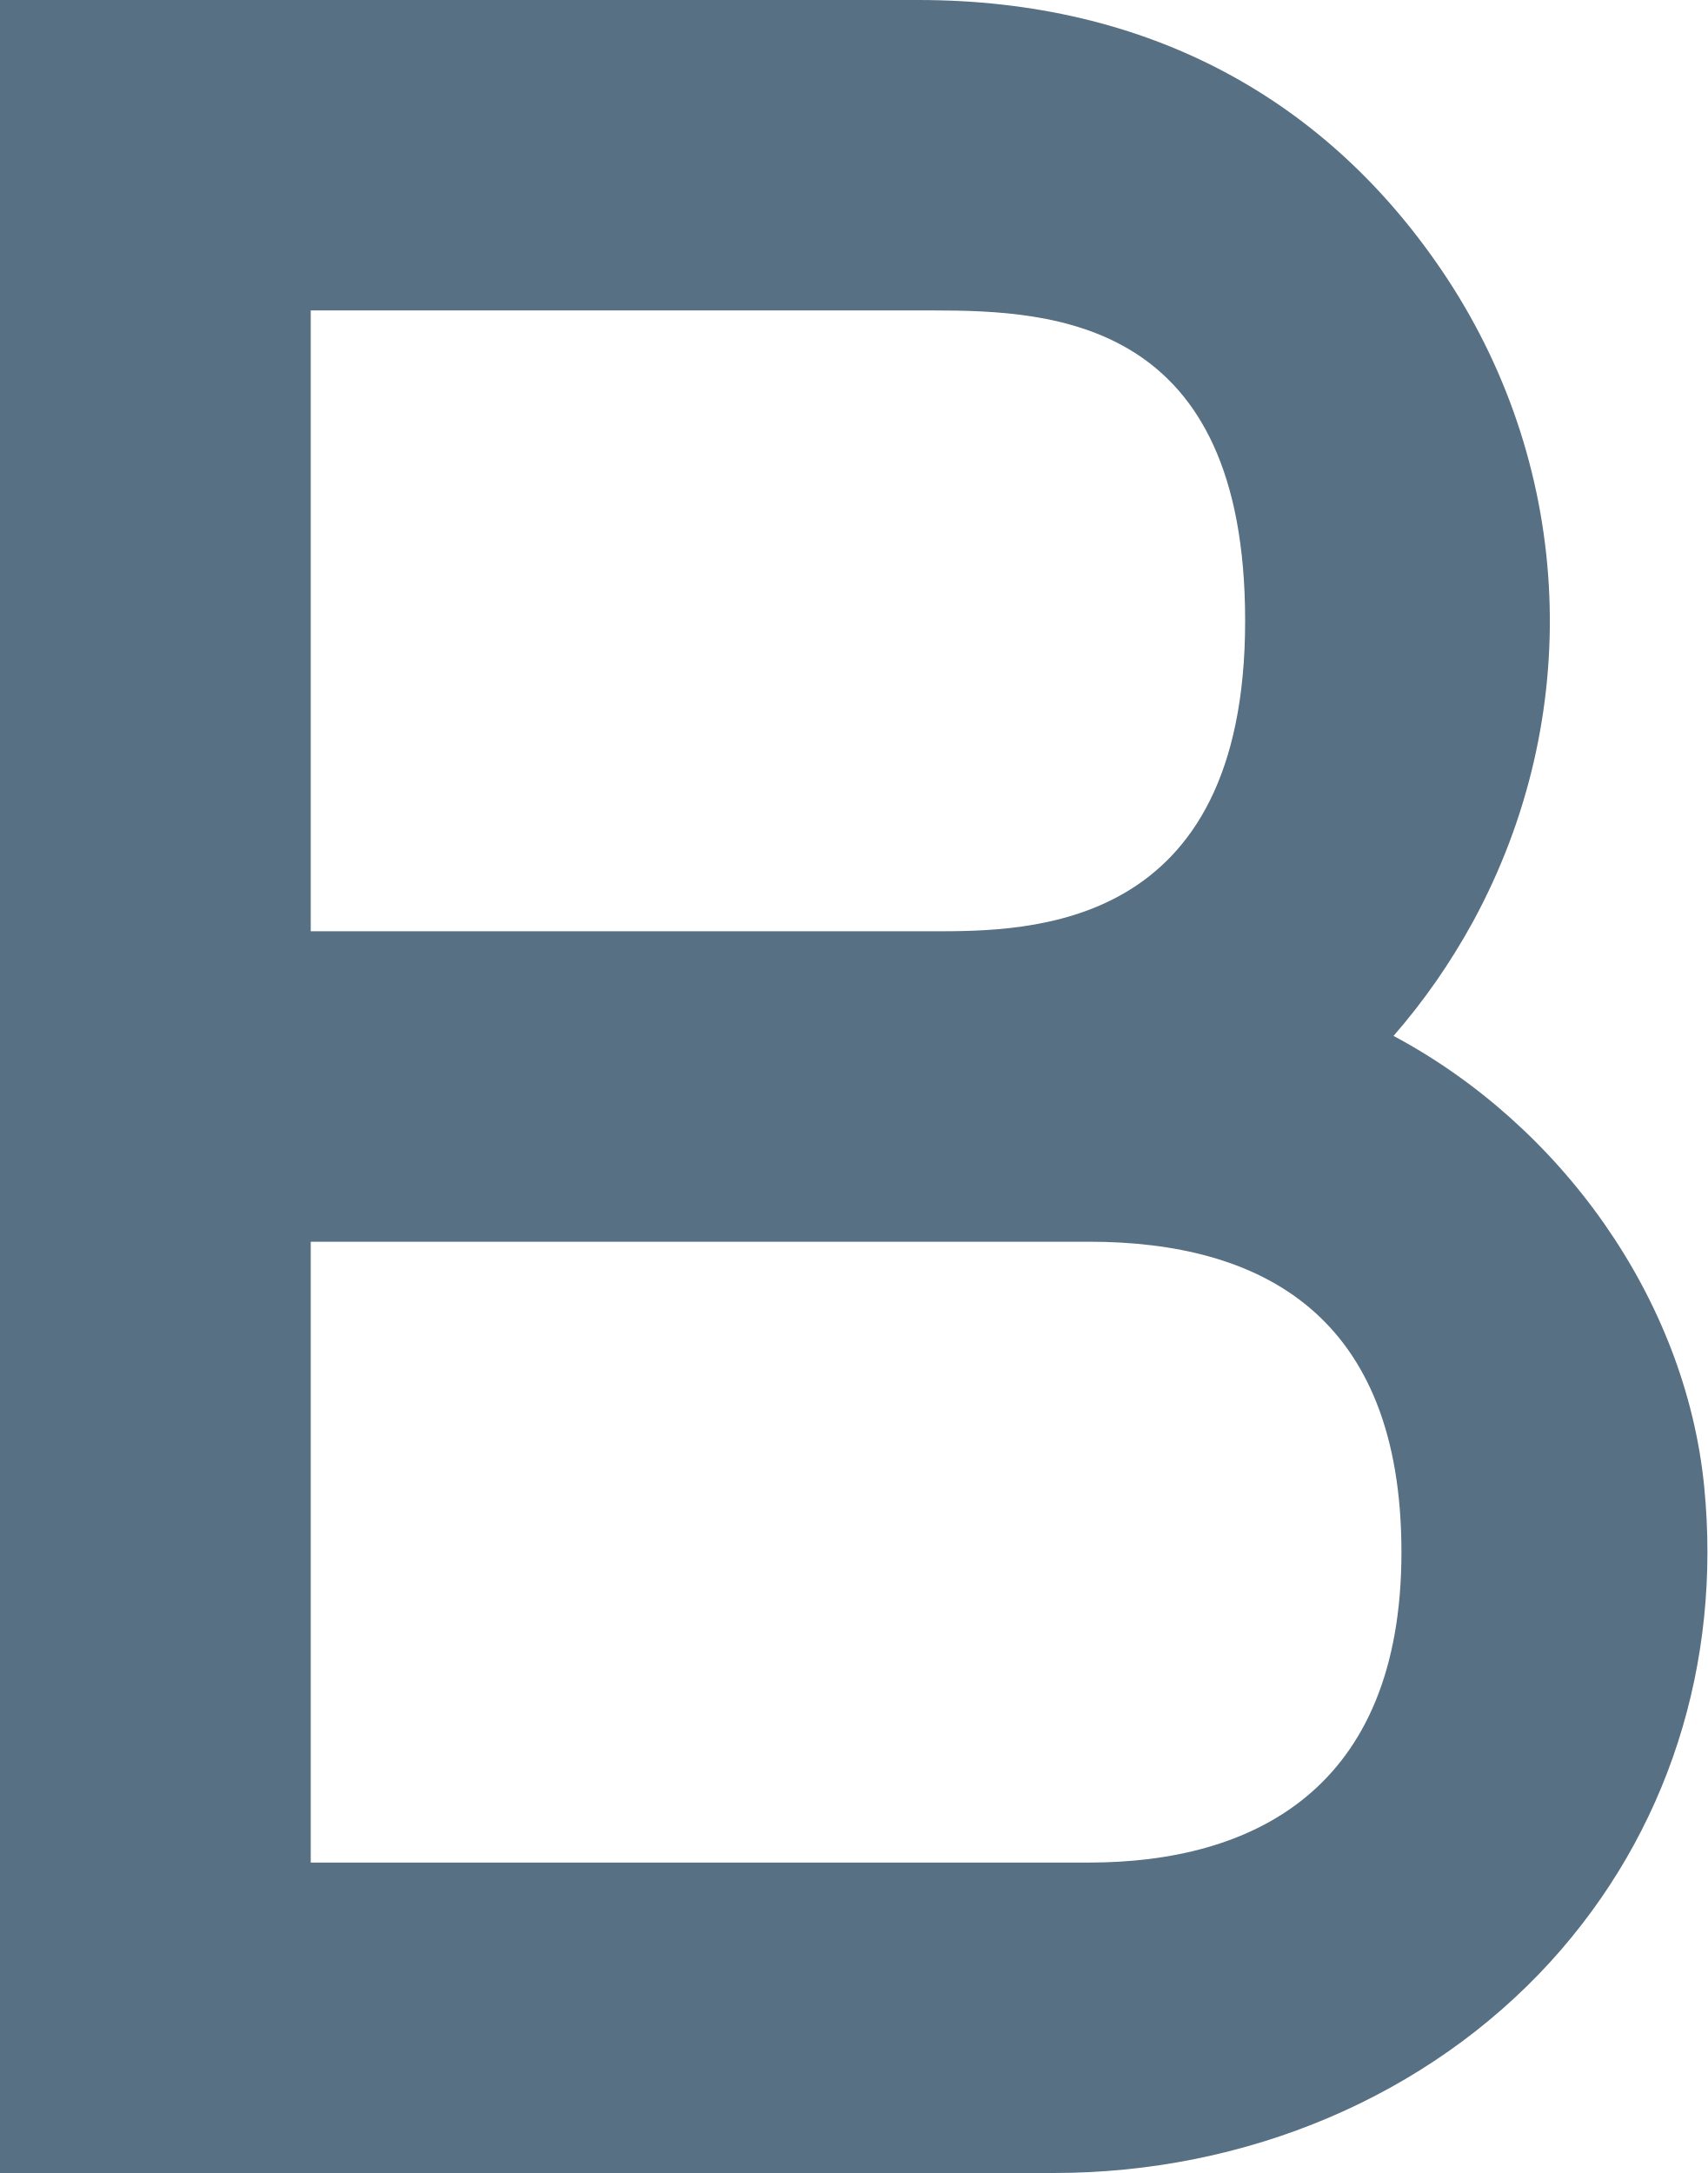
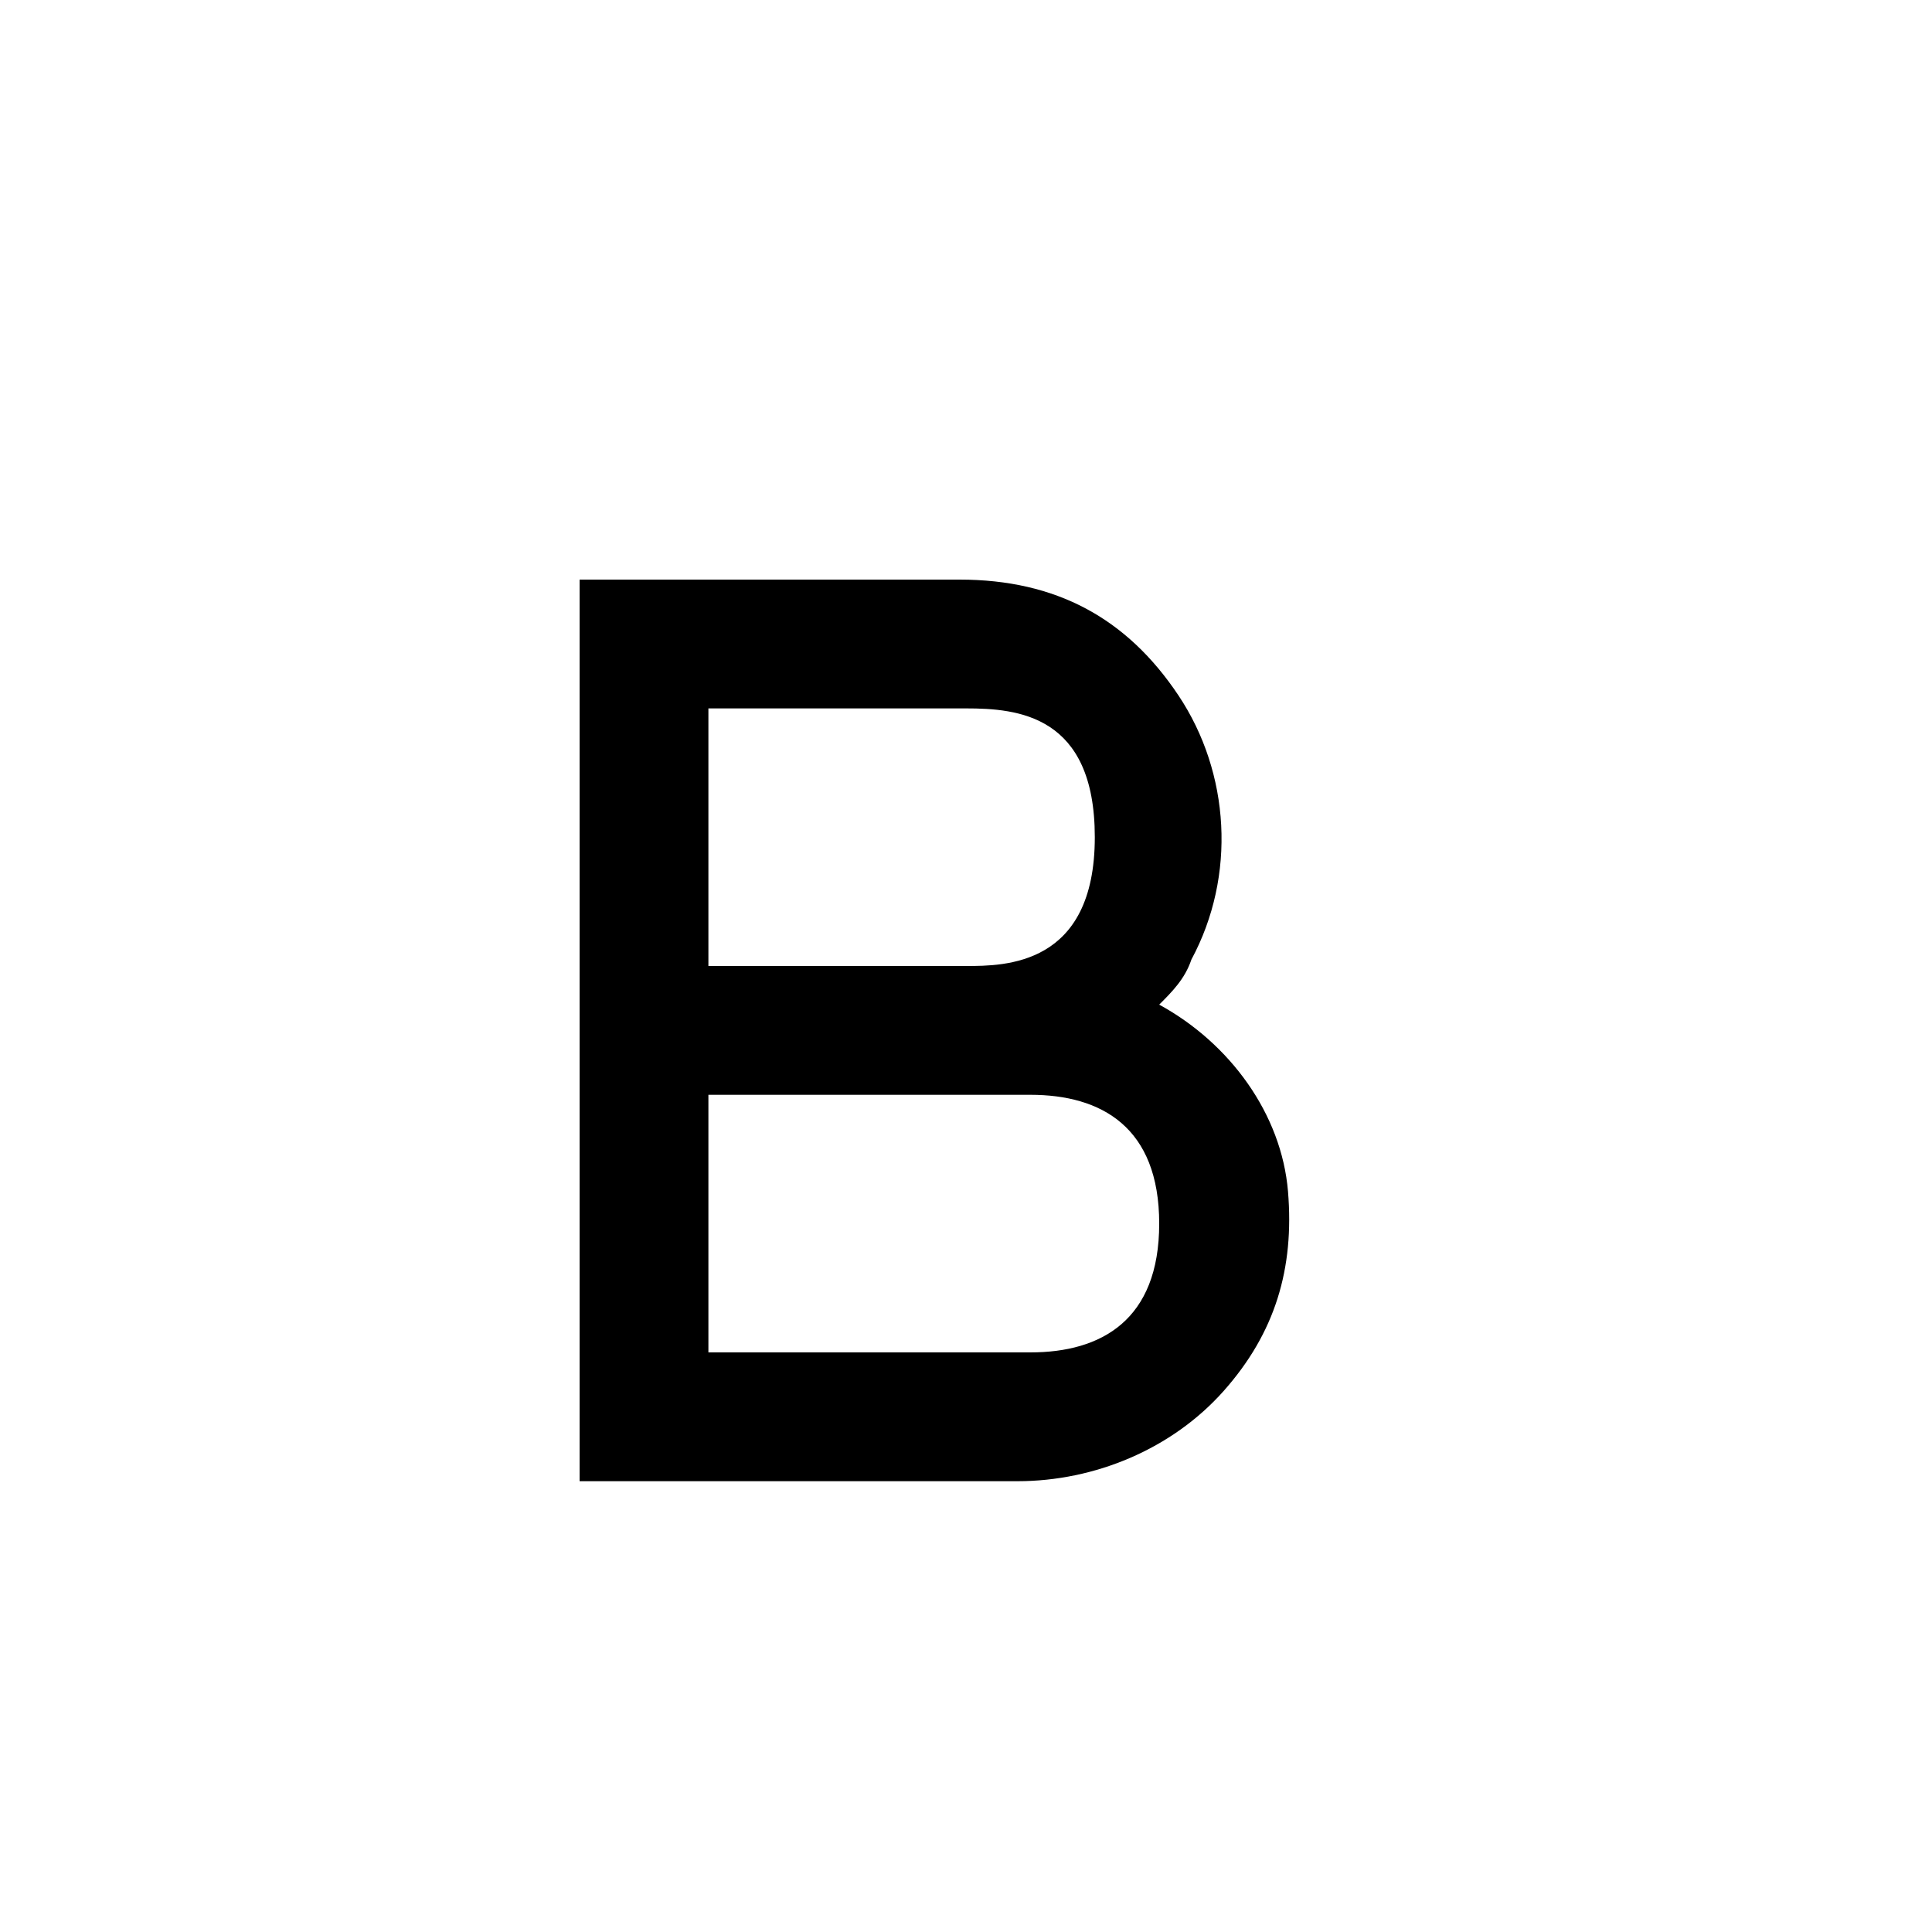
- <svg xmlns="http://www.w3.org/2000/svg" width="11px" height="14px" viewBox="0 0 11 14" version="1.1">
-   <defs />
-   <g id="Symbols" stroke="none" stroke-width="1" fill="none" fill-rule="evenodd">
-     <g id="03-Inputs-/-02-Text-Area-/-02-Rich-Text" transform="translate(-22, -45)" fill="#577083">
-       <g id="Rich-Text-Editor" transform="translate(0, 30)">
-         <g id="Actions">
-           <path d="M24.002,21 L28.009,21 C28.635,21 30.022,21 30.022,19 C30.022,17.062 28.798,17 28.009,17 L24.002,17 L24.002,21 Z M24.002,23 L24.002,27 L29.015,27 C30.07,27 31.029,26.531 31.029,25 C31.029,23.469 30.123,23 29.015,23 L24.002,23 Z M24.002,29 C23.491,29 22,29 22,29 C22,29 22,27.595 22,27 L22,17 C22,16.462 22,15 22,15 C22,15 23.434,15 24.002,15 L27.916,15 C29.398,15 30.562,15.639 31.322,16.792 C32.139,18.034 32.208,19.618 31.49,20.938 C31.342,21.208 31.173,21.45 30.978,21.674 C32.057,22.25 32.858,23.367 32.979,24.573 C33.094,25.724 32.742,26.812 31.989,27.639 C31.2,28.504 30.034,29 28.789,29 L24.002,29 Z" id="Icon-Bold" />
-         </g>
-       </g>
-     </g>
-   </g>
+ <svg xmlns="http://www.w3.org/2000/svg" version="1.1" x="0px" y="0px" viewBox="0 0 30 30" width="30px" height="30px" xml:space="preserve">
+   <path d="M11,15h4c0.6,0,2,0,2-2c0-1.9-1.2-2-2-2h-4V15z M11,17v4h5c1.1,0,2-0.5,2-2s-0.9-2-2-2H11z M11,23  c-0.5,0-2,0-2,0s0-1.4,0-2V11c0-0.5,0-2,0-2s1.4,0,2,0h3.9c1.5,0,2.6,0.6,3.4,1.8c0.8,1.2,0.9,2.8,0.2,4.1c-0.1,0.3-0.3,0.5-0.5,0.7  c1.1,0.6,1.9,1.7,2,2.9c0.1,1.2-0.2,2.2-1,3.1c-0.8,0.9-2,1.4-3.2,1.4H11z" />
</svg>
